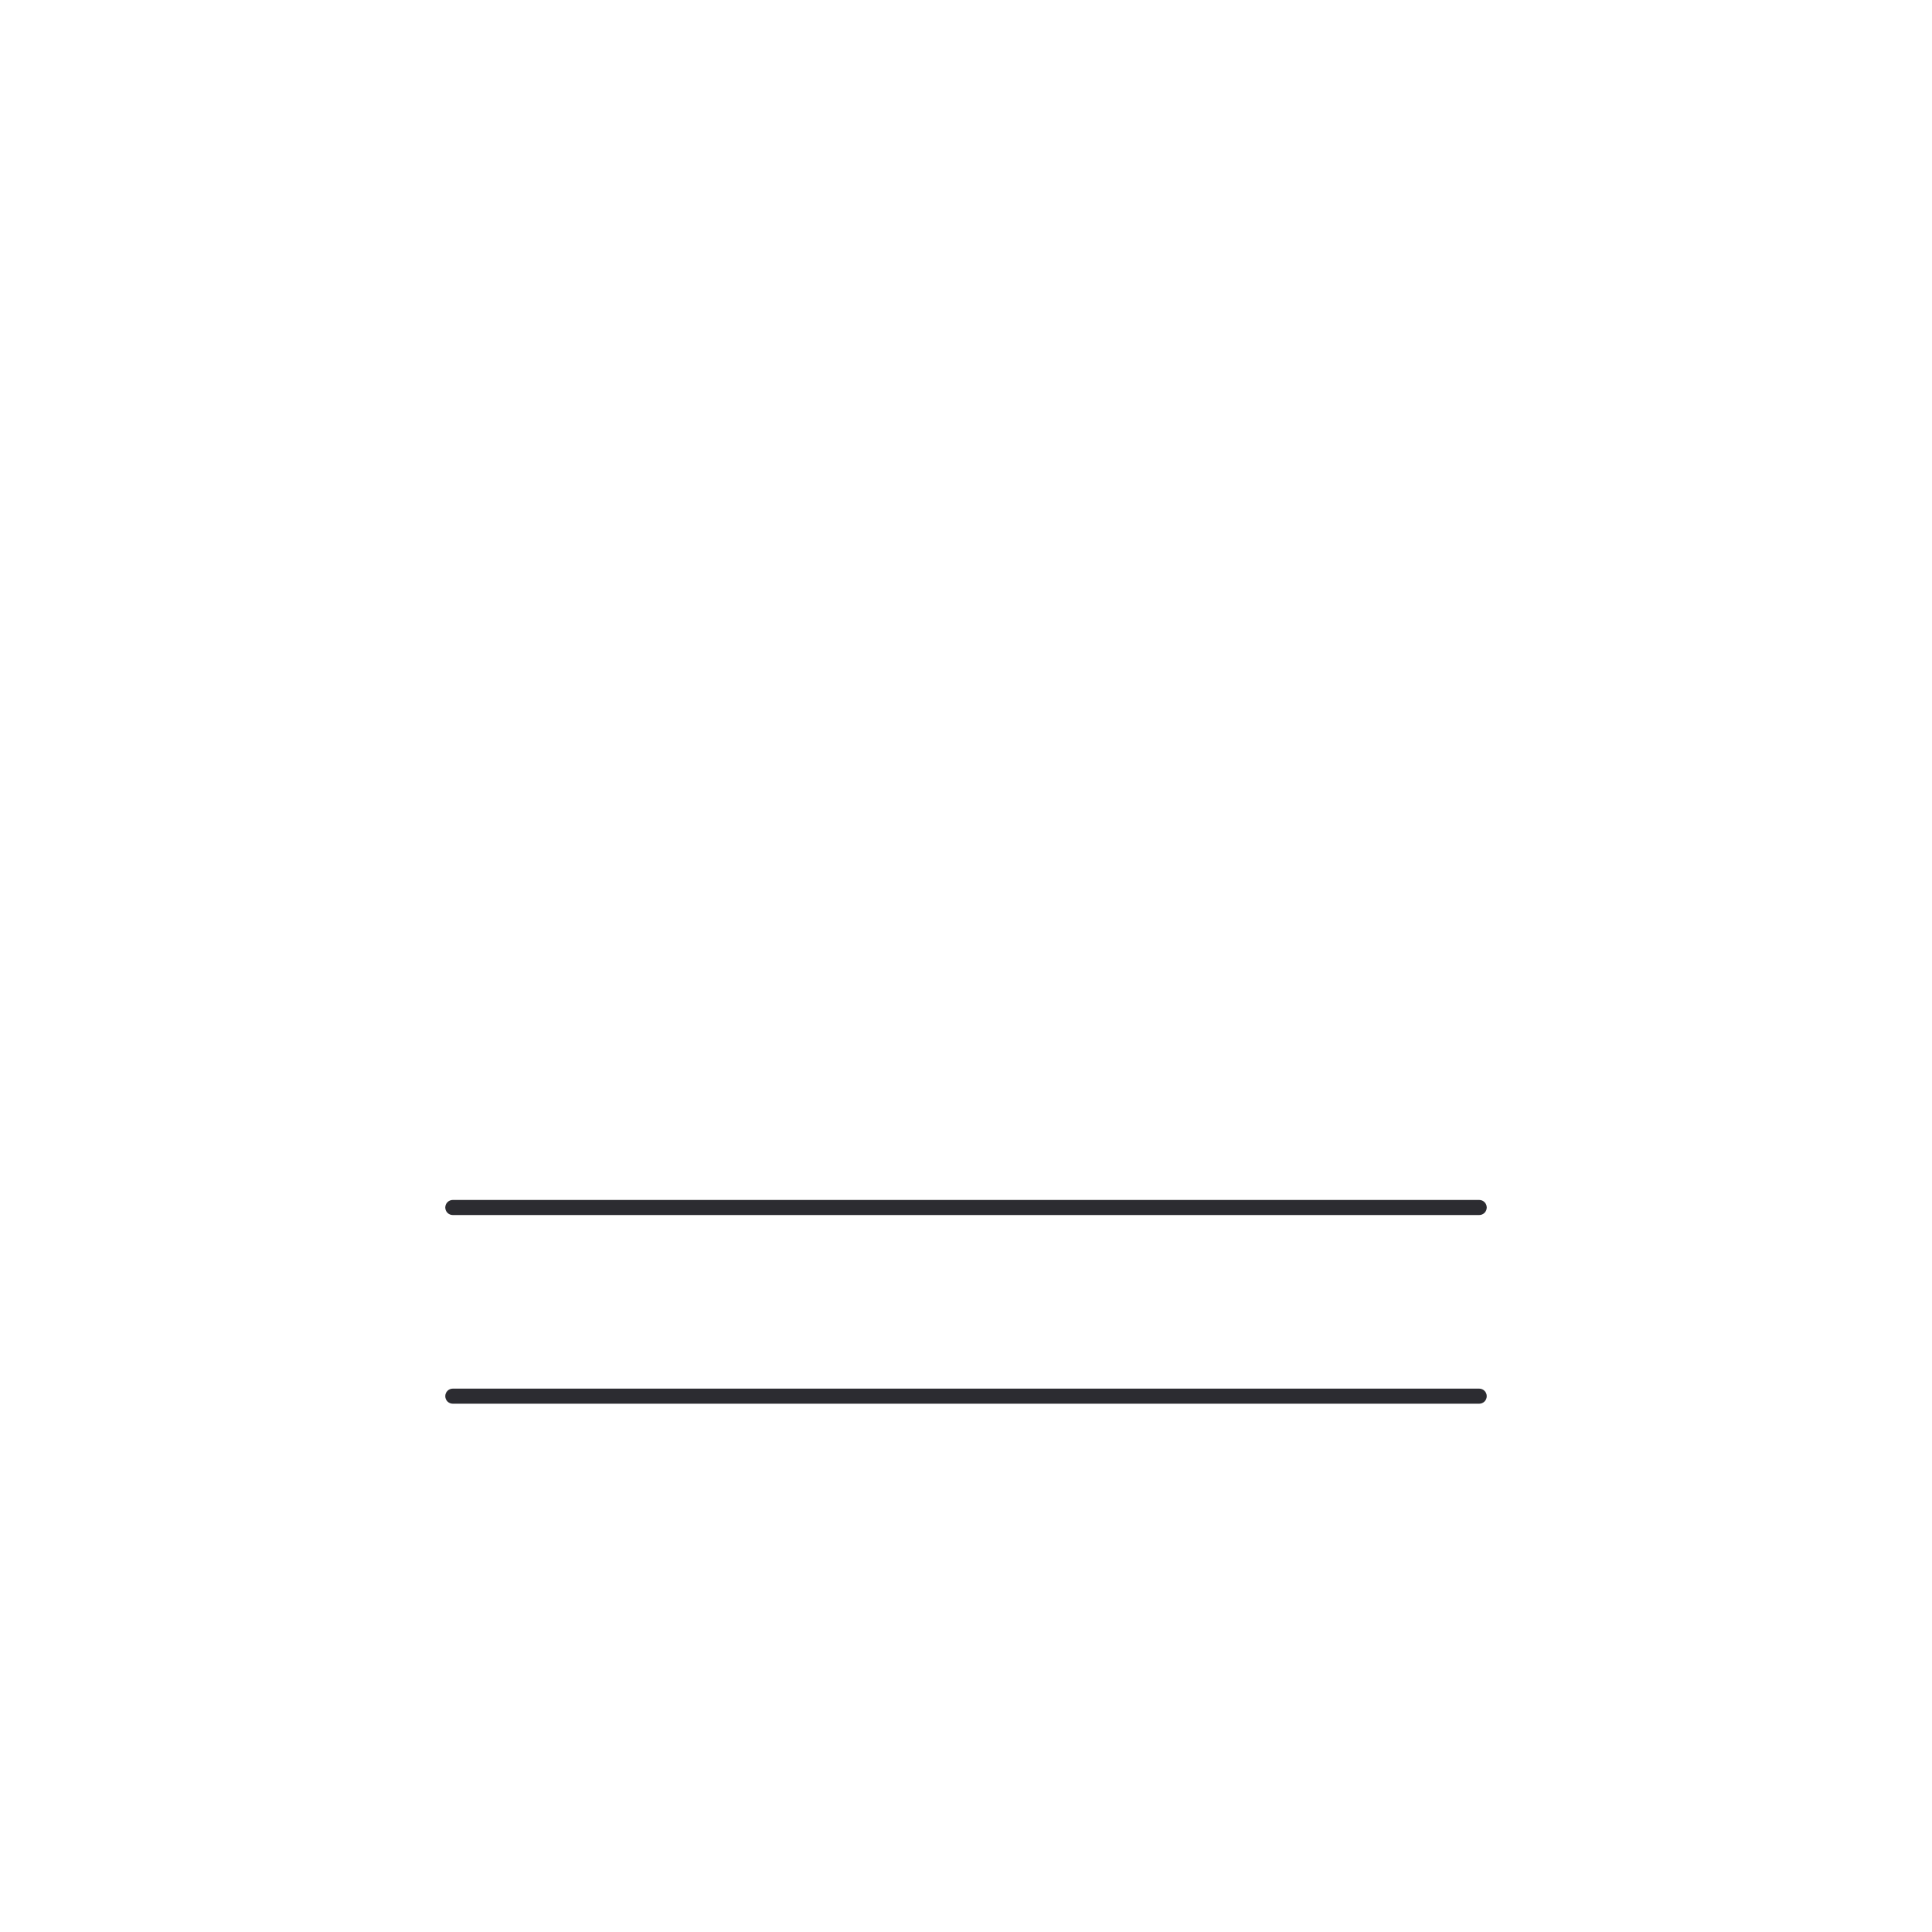
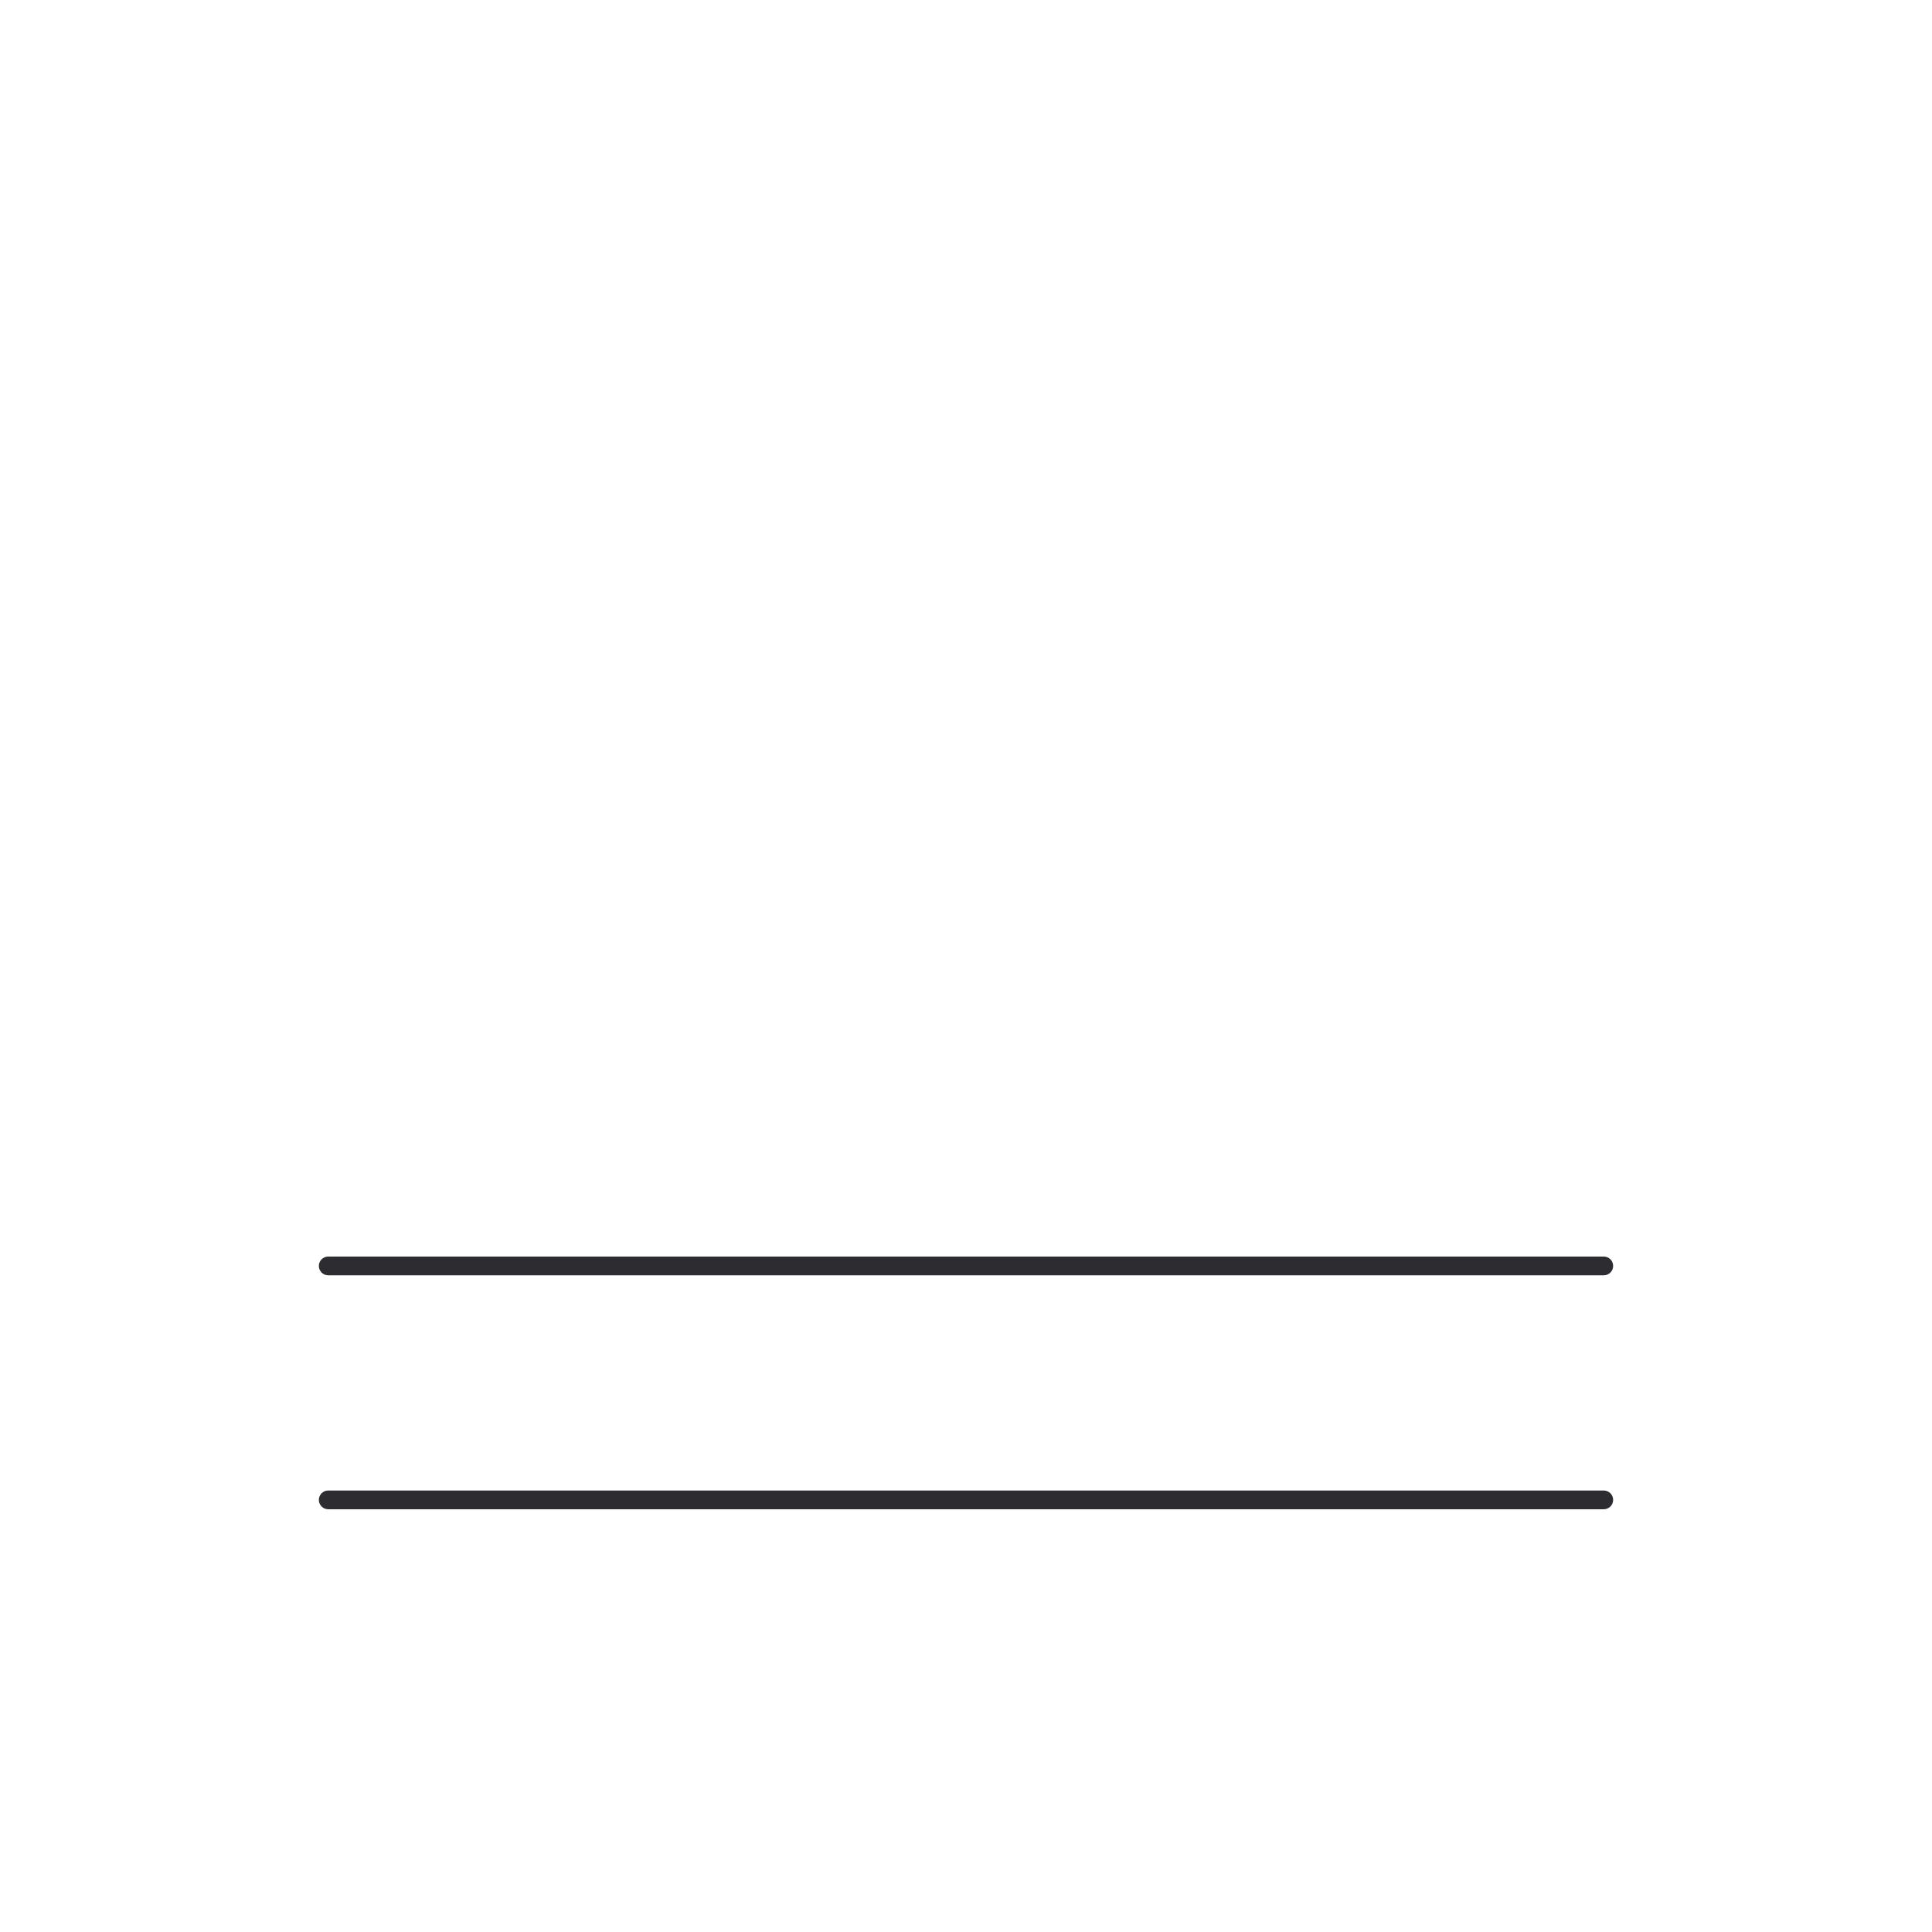
<svg xmlns="http://www.w3.org/2000/svg" width="1024" height="1024" viewBox="0 0 1024 1024">
-   <rect x="236" y="636" width="552" height="8" rx="4" fill="#2C2C31" />
-   <rect x="236" y="736" width="552" height="8" rx="4" fill="#2C2C31" />
+   <rect x="169" y="666" width="686" height="9.94" rx="4.97" fill="#2C2C31" />
+   <rect x="169" y="790" width="686" height="9.94" rx="4.97" fill="#2C2C31" />
</svg>
